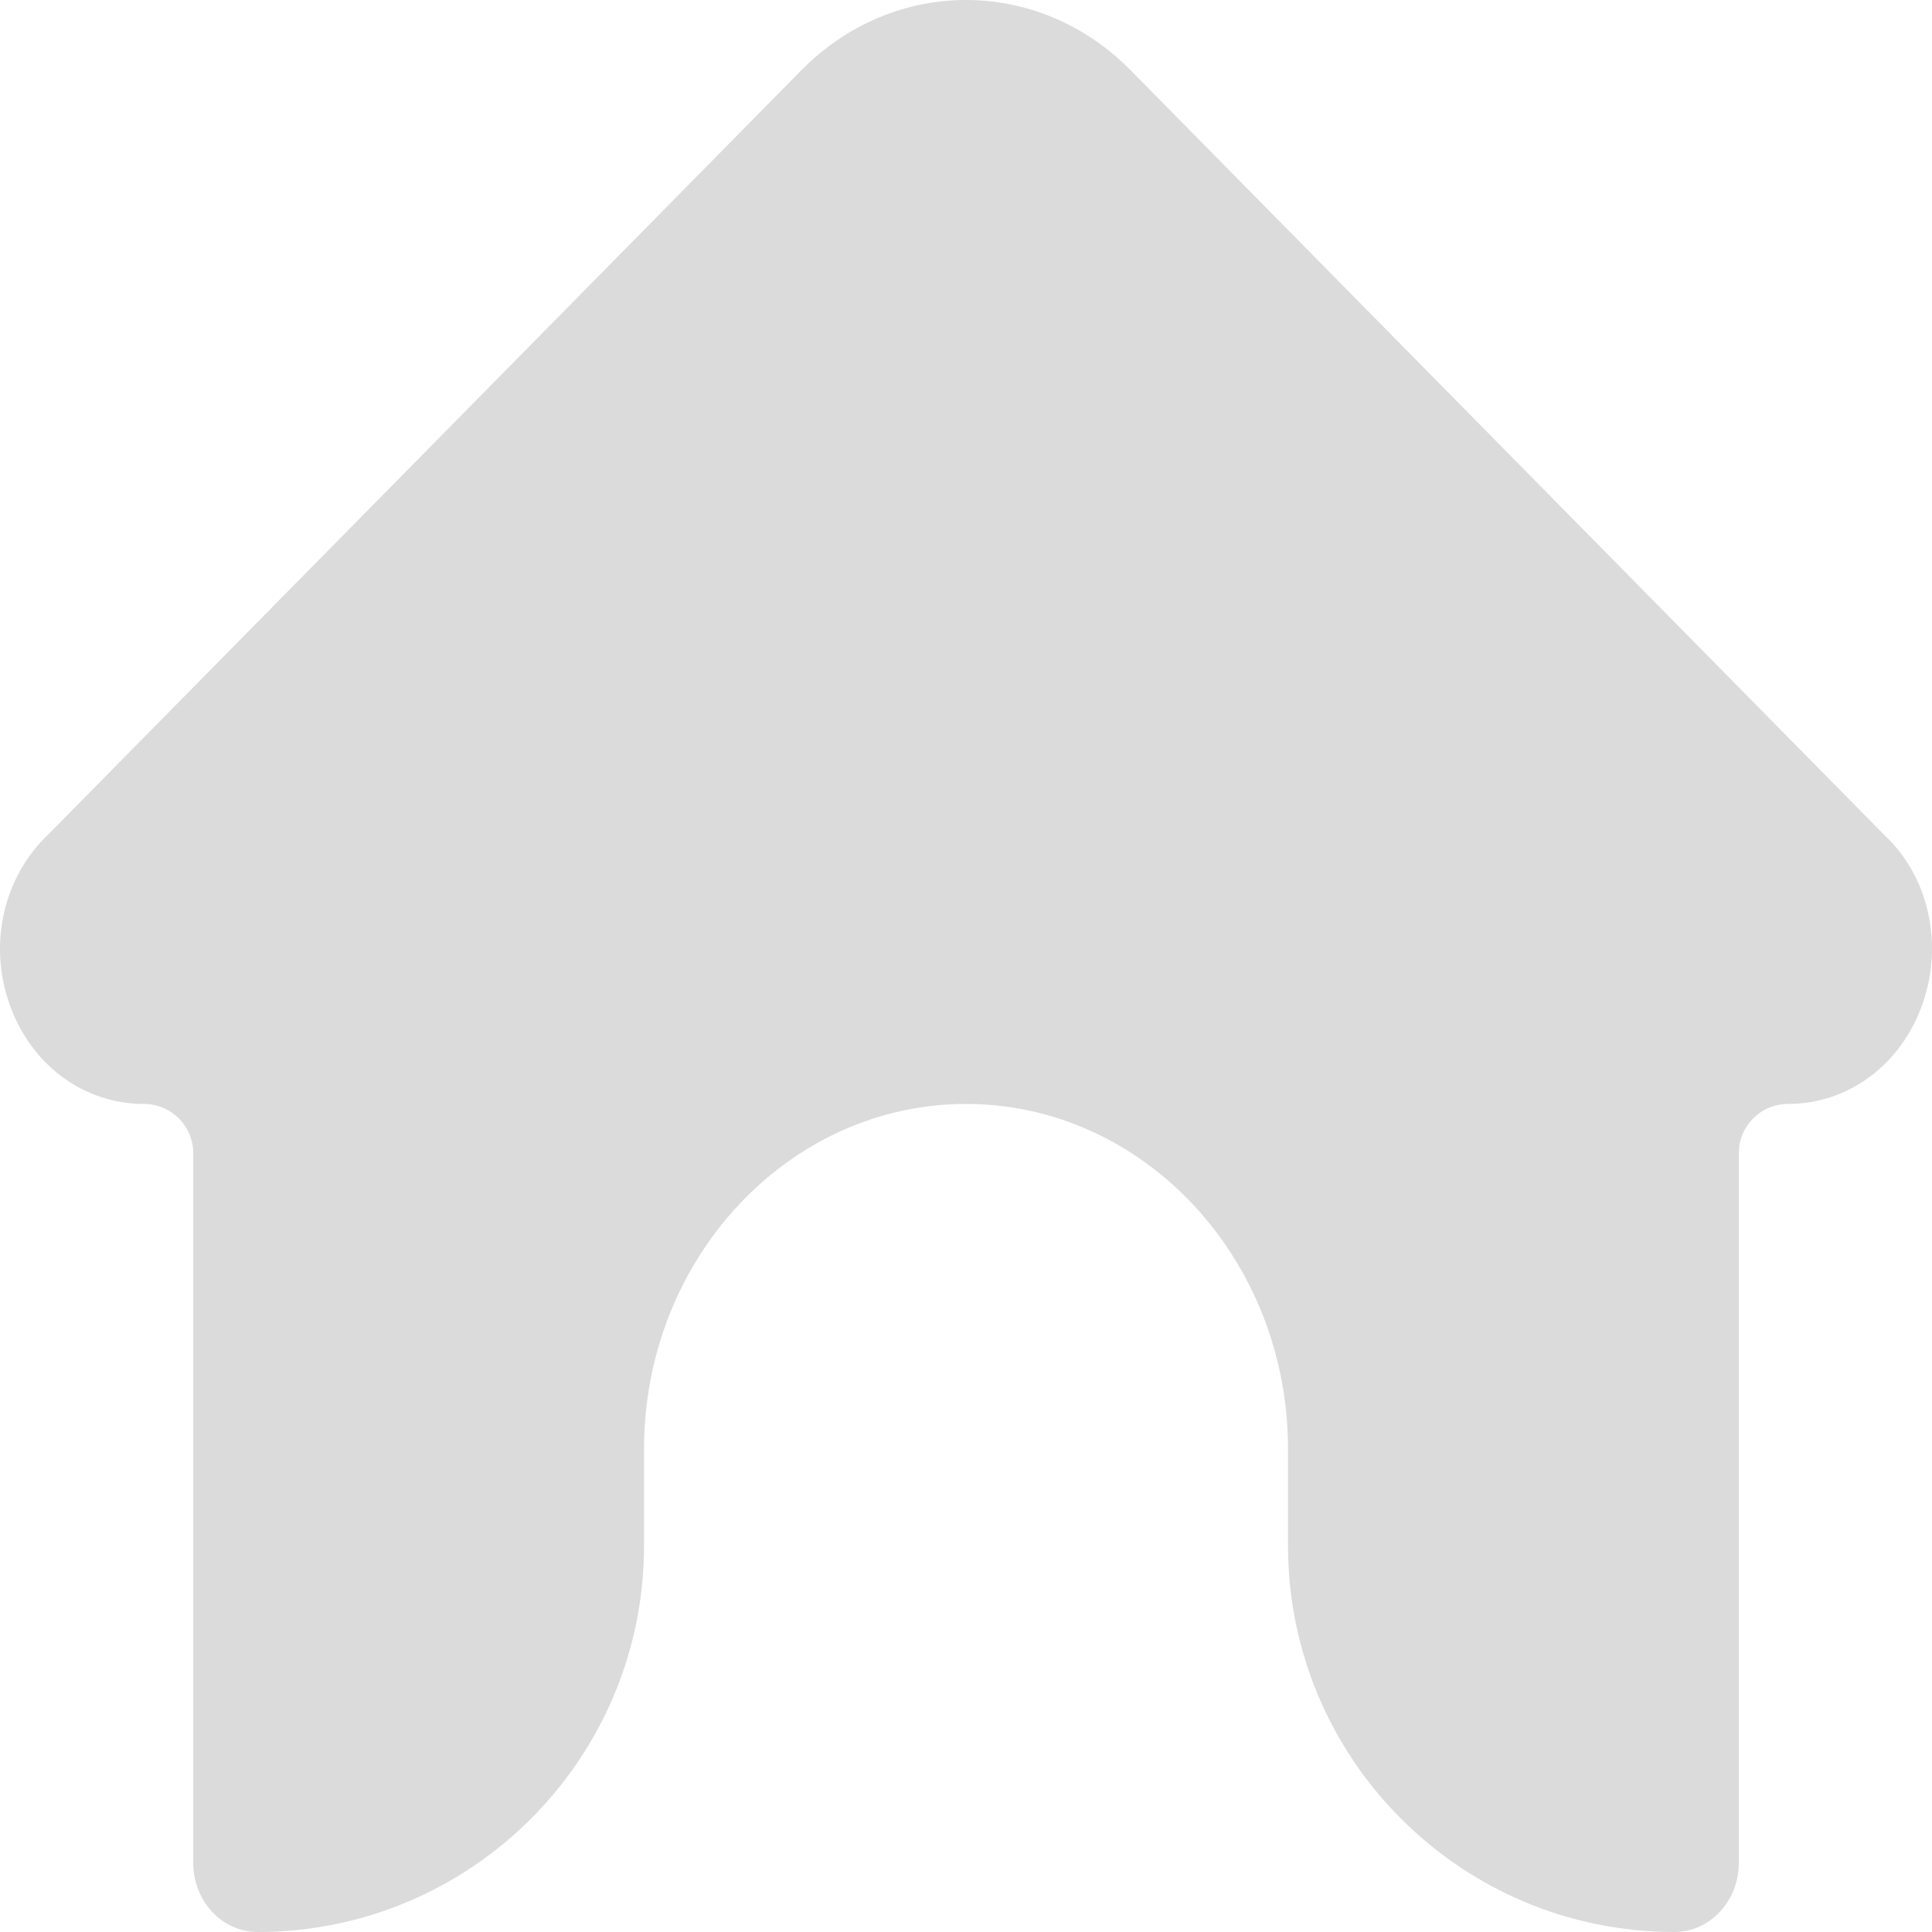
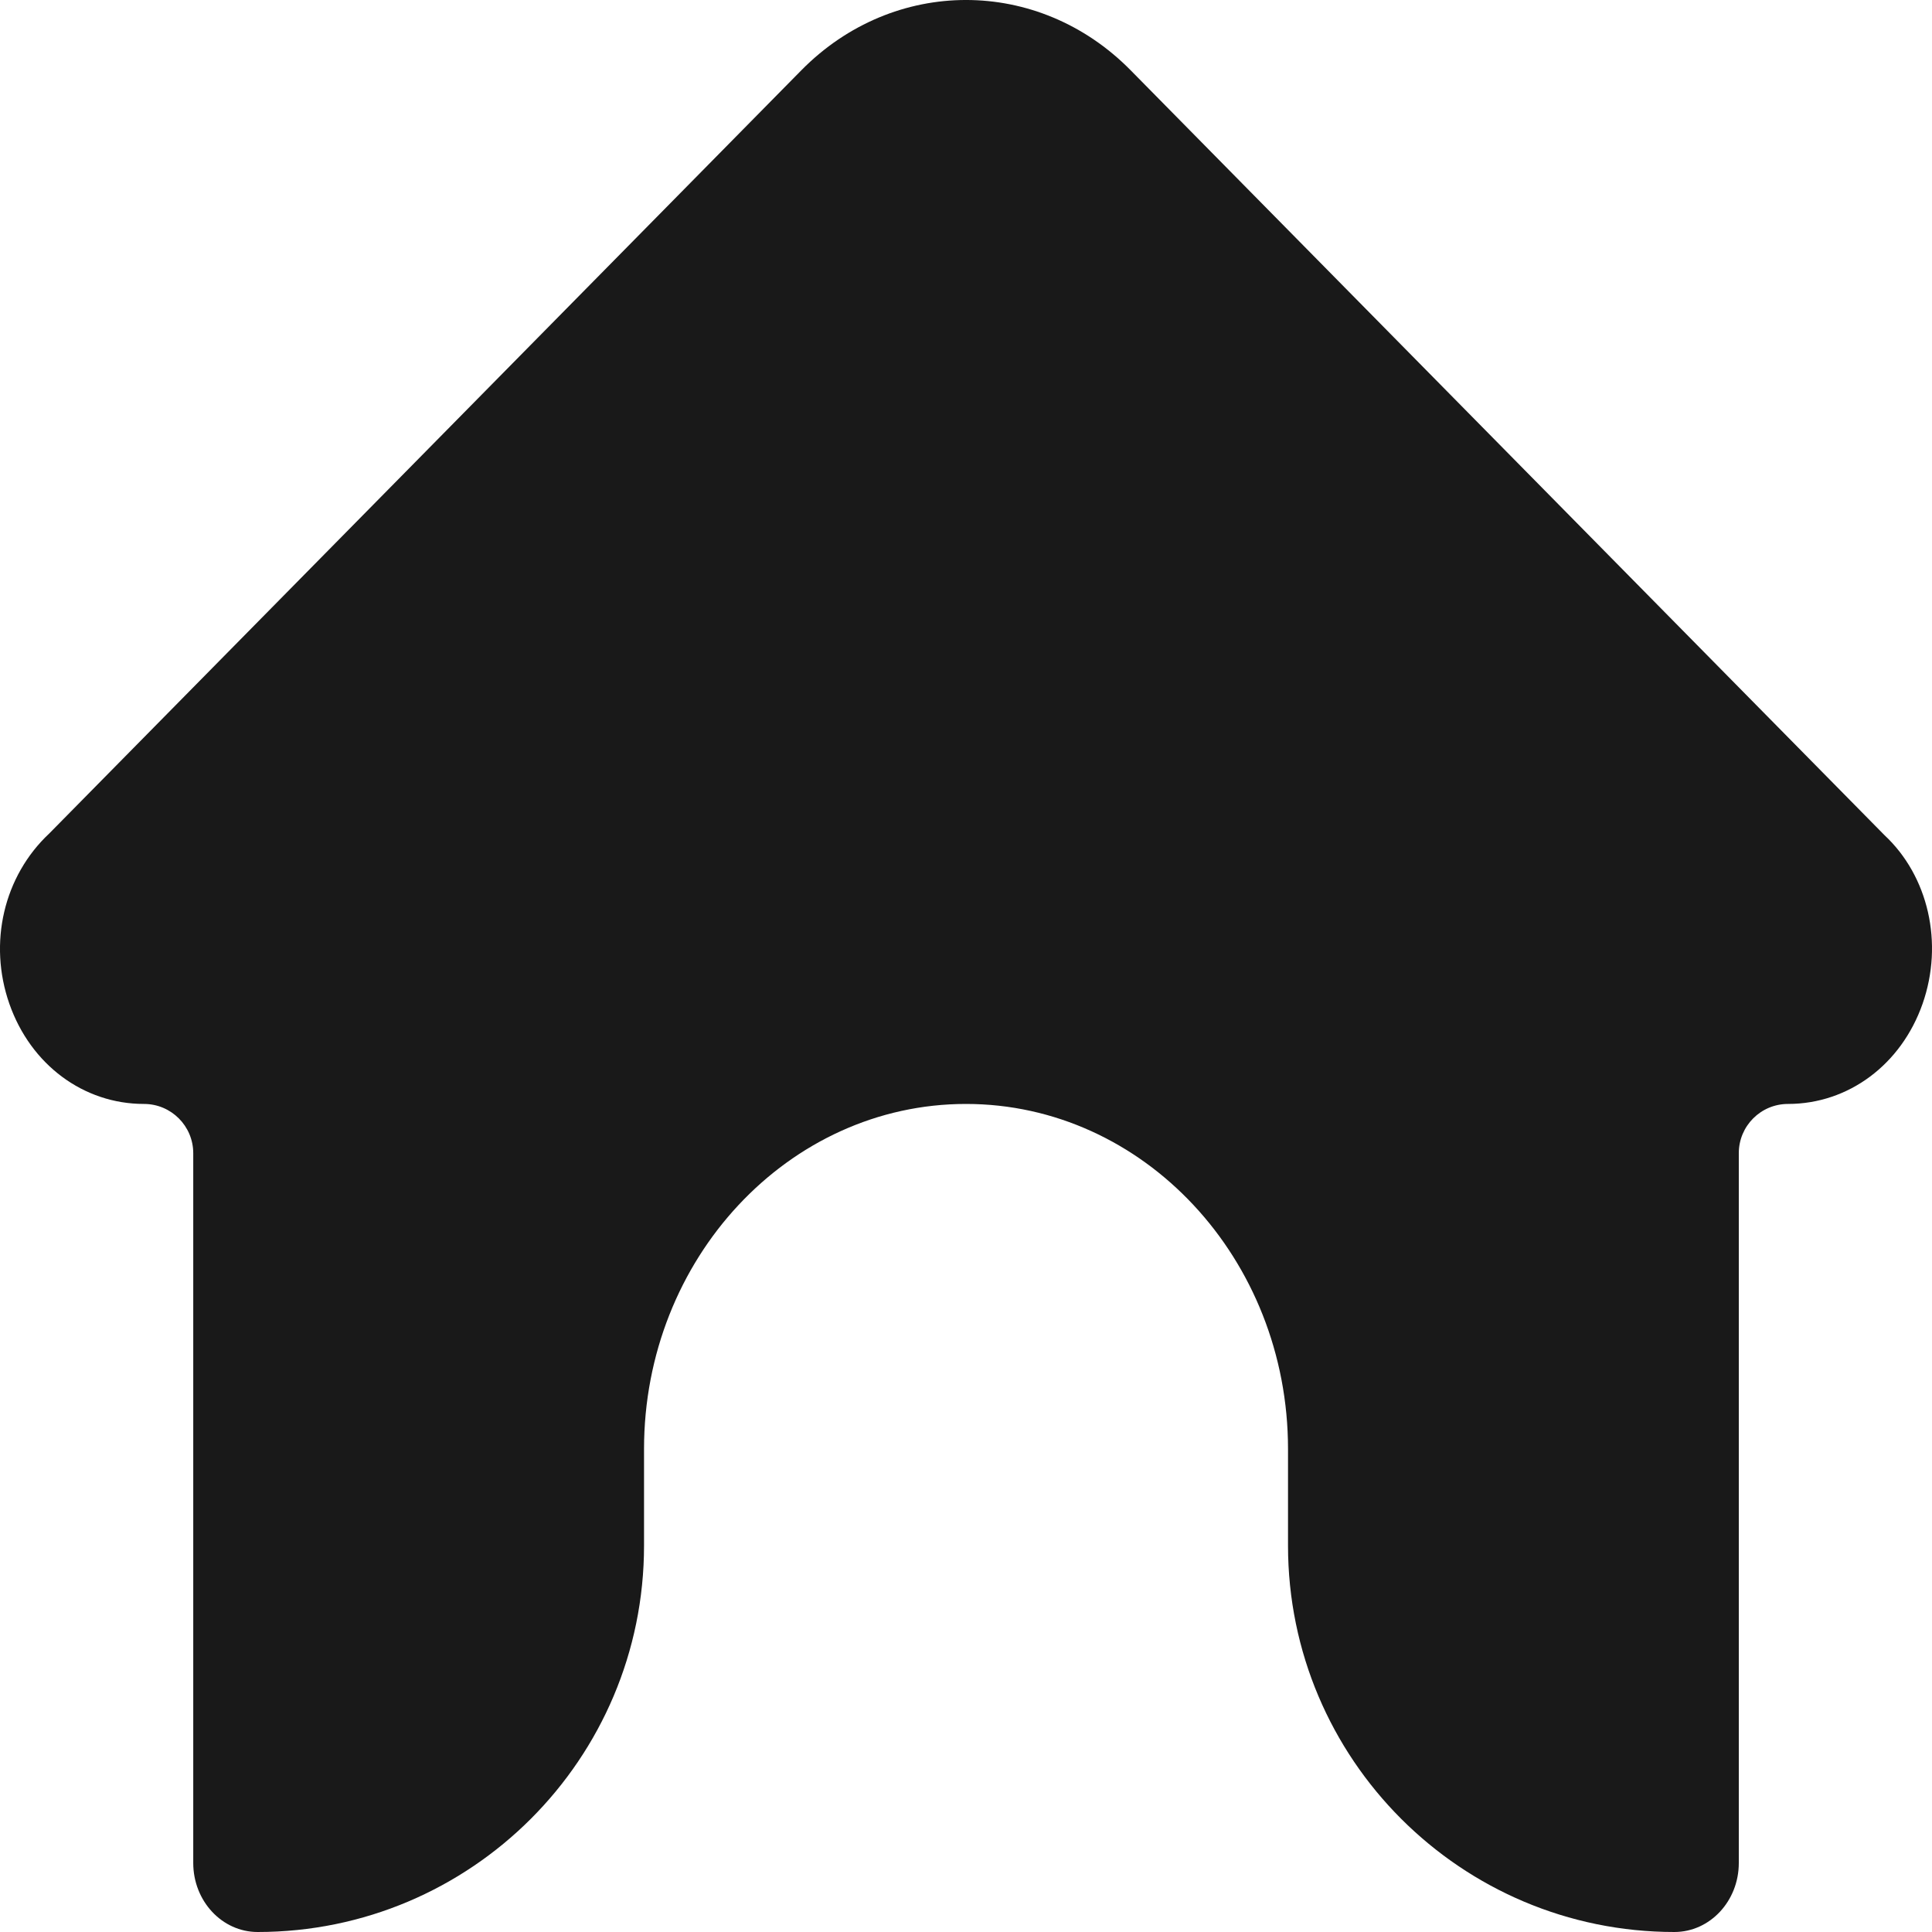
- <svg xmlns="http://www.w3.org/2000/svg" width="40" height="40" viewBox="0 0 40 40" fill="none">
-   <path d="M39.805 20.782C39.363 22.042 38.27 22.856 37.018 22.856C36.456 22.856 36 23.312 36 23.875V38.571C36 39.36 35.402 40 34.666 40C30.248 40 26.667 36.418 26.667 32V30C26.667 26.061 23.676 22.856 20 22.856C16.324 22.856 13.334 26.061 13.334 30V32C13.334 36.418 9.752 40 5.334 40C4.598 40 4.001 39.36 4.001 38.571V23.876C4.001 23.313 3.544 22.856 2.981 22.856C1.729 22.856 0.636 22.044 0.194 20.783C-0.247 19.523 0.077 18.138 1.021 17.255L16.592 1.454C18.504 -0.485 21.497 -0.485 23.408 1.454L39.017 17.292C39.921 18.136 40.246 19.522 39.805 20.782Z" fill="#D7D7D7" fill-opacity="0.9" />
+ <svg xmlns="http://www.w3.org/2000/svg" width="40" height="40" viewBox="0 0 40 40">
+   <path d="M39.805 20.782C39.363 22.042 38.27 22.856 37.018 22.856C36.456 22.856 36 23.312 36 23.875V38.571C36 39.36 35.402 40 34.666 40C30.248 40 26.667 36.418 26.667 32V30C26.667 26.061 23.676 22.856 20 22.856C16.324 22.856 13.334 26.061 13.334 30V32C13.334 36.418 9.752 40 5.334 40C4.598 40 4.001 39.36 4.001 38.571V23.876C4.001 23.313 3.544 22.856 2.981 22.856C1.729 22.856 0.636 22.044 0.194 20.783C-0.247 19.523 0.077 18.138 1.021 17.255L16.592 1.454C18.504 -0.485 21.497 -0.485 23.408 1.454L39.017 17.292C39.921 18.136 40.246 19.522 39.805 20.782Z" fill-opacity="0.9" />
</svg>
